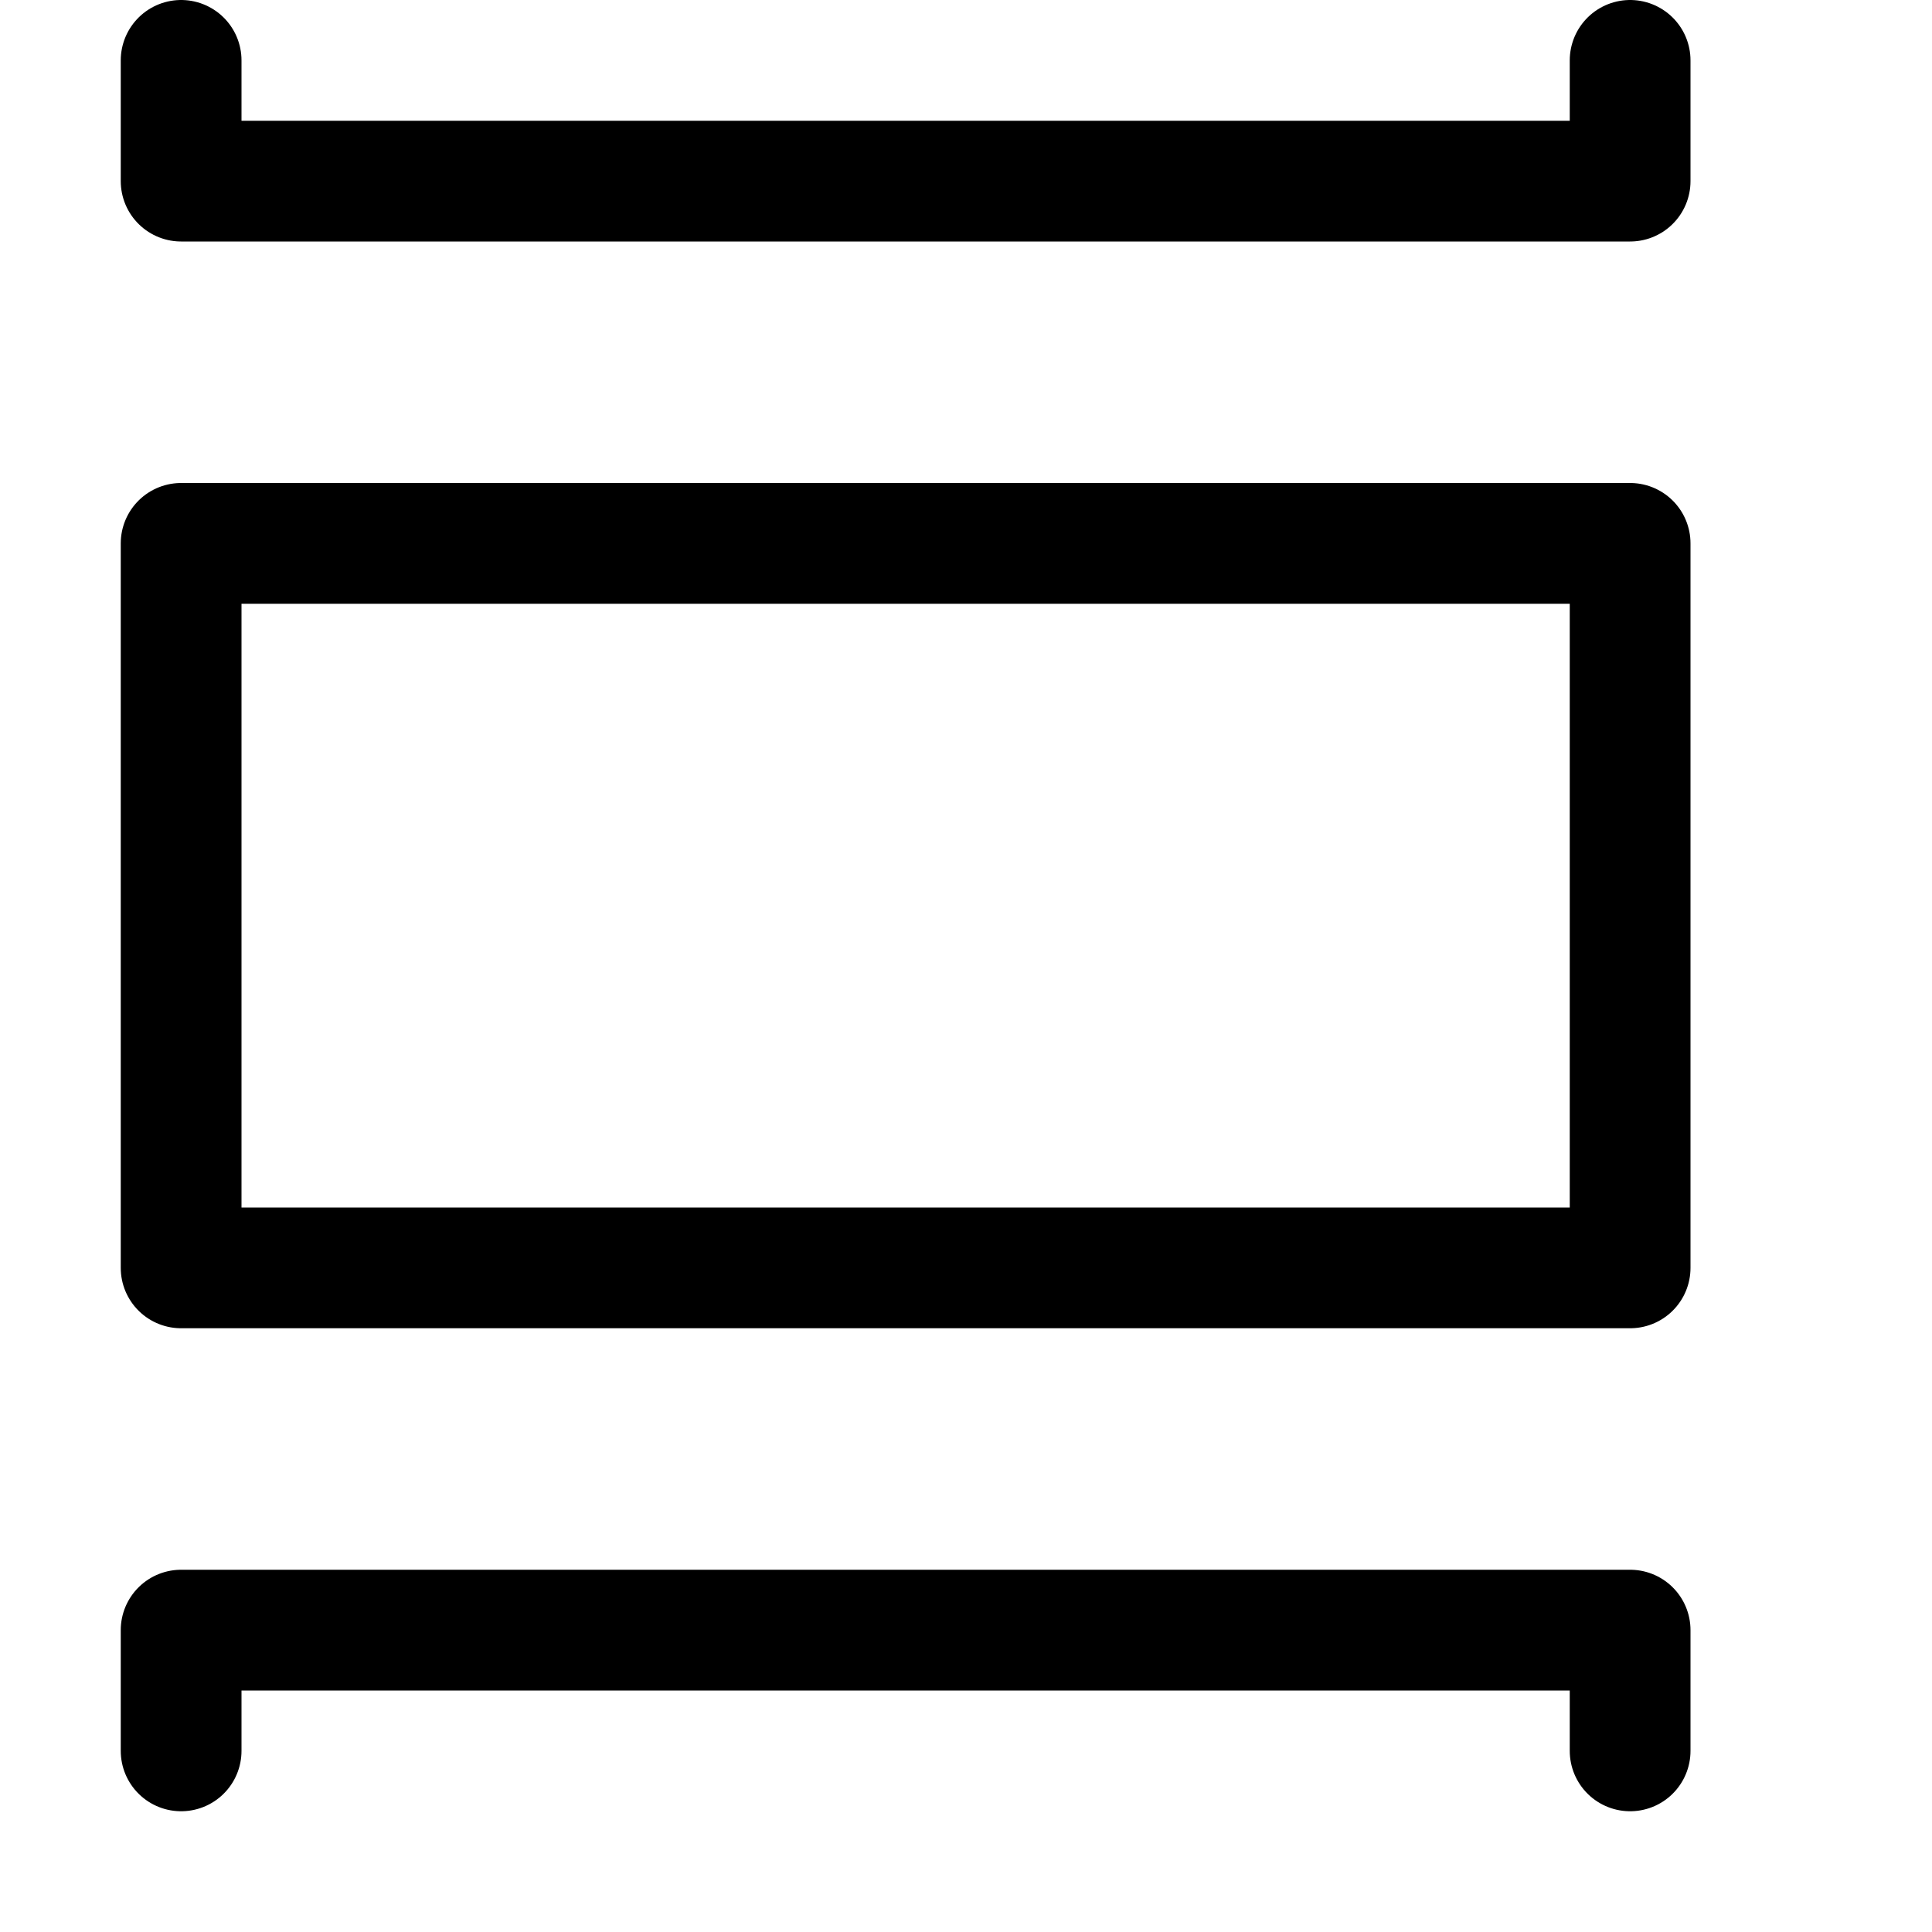
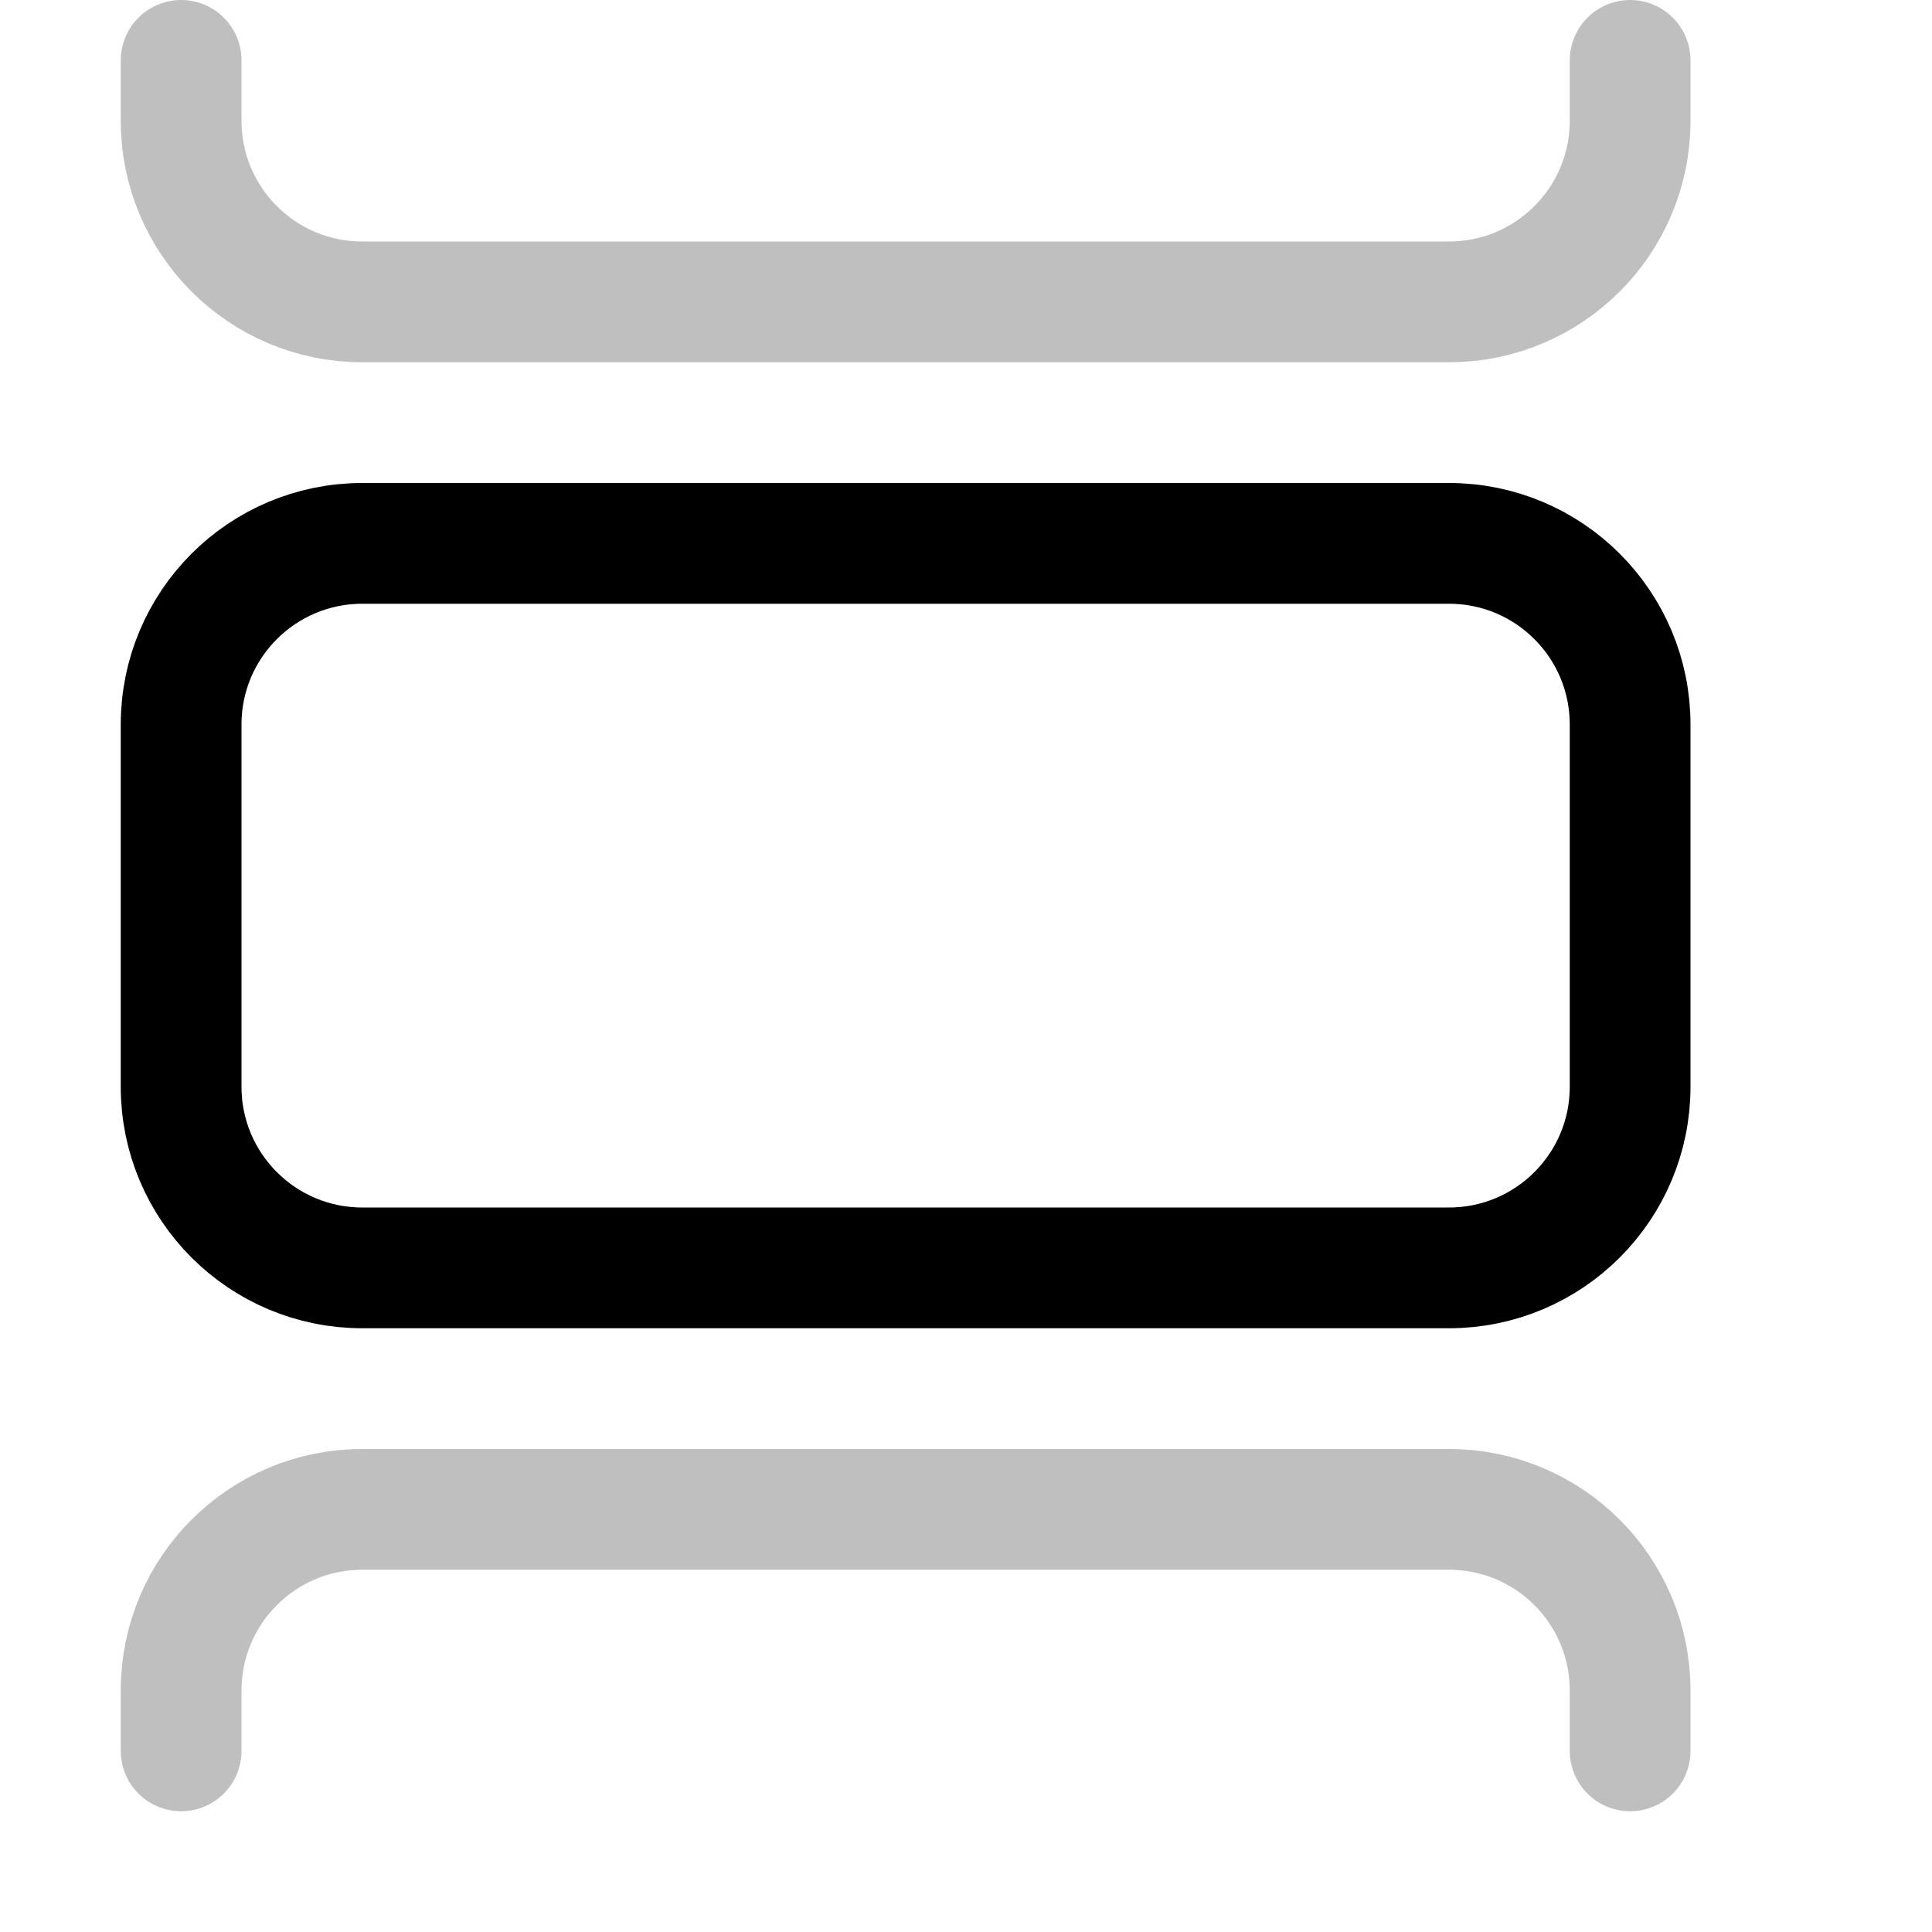
<svg xmlns="http://www.w3.org/2000/svg" width="16" height="16" fill="none">
-   <path stroke="#000" stroke-linecap="round" stroke-linejoin="round" d="M1.5.5v1h12v-1M1.5 14.5v-1h12v1M1.5 4.5v6h12v-6z" />
+   <path stroke="#000" stroke-linecap="round" stroke-linejoin="round" d="M1.5 6v3A1.5 1.5 0 0 0 3 10.5h9A1.5 1.5 0 0 0 13.5 9V6A1.5 1.5 0 0 0 12 4.5H3A1.5 1.5 0 0 0 1.5 6" />
+   <path stroke="#000" stroke-linecap="round" stroke-linejoin="round" stroke-opacity=".25" d="M13.5.5V1A1.5 1.5 0 0 1 12 2.5H3A1.5 1.5 0 0 1 1.5 1V.5M13.5 14.5V14a1.5 1.5 0 0 0-1.5-1.5H3A1.5 1.5 0 0 0 1.5 14v.5" />
</svg>
